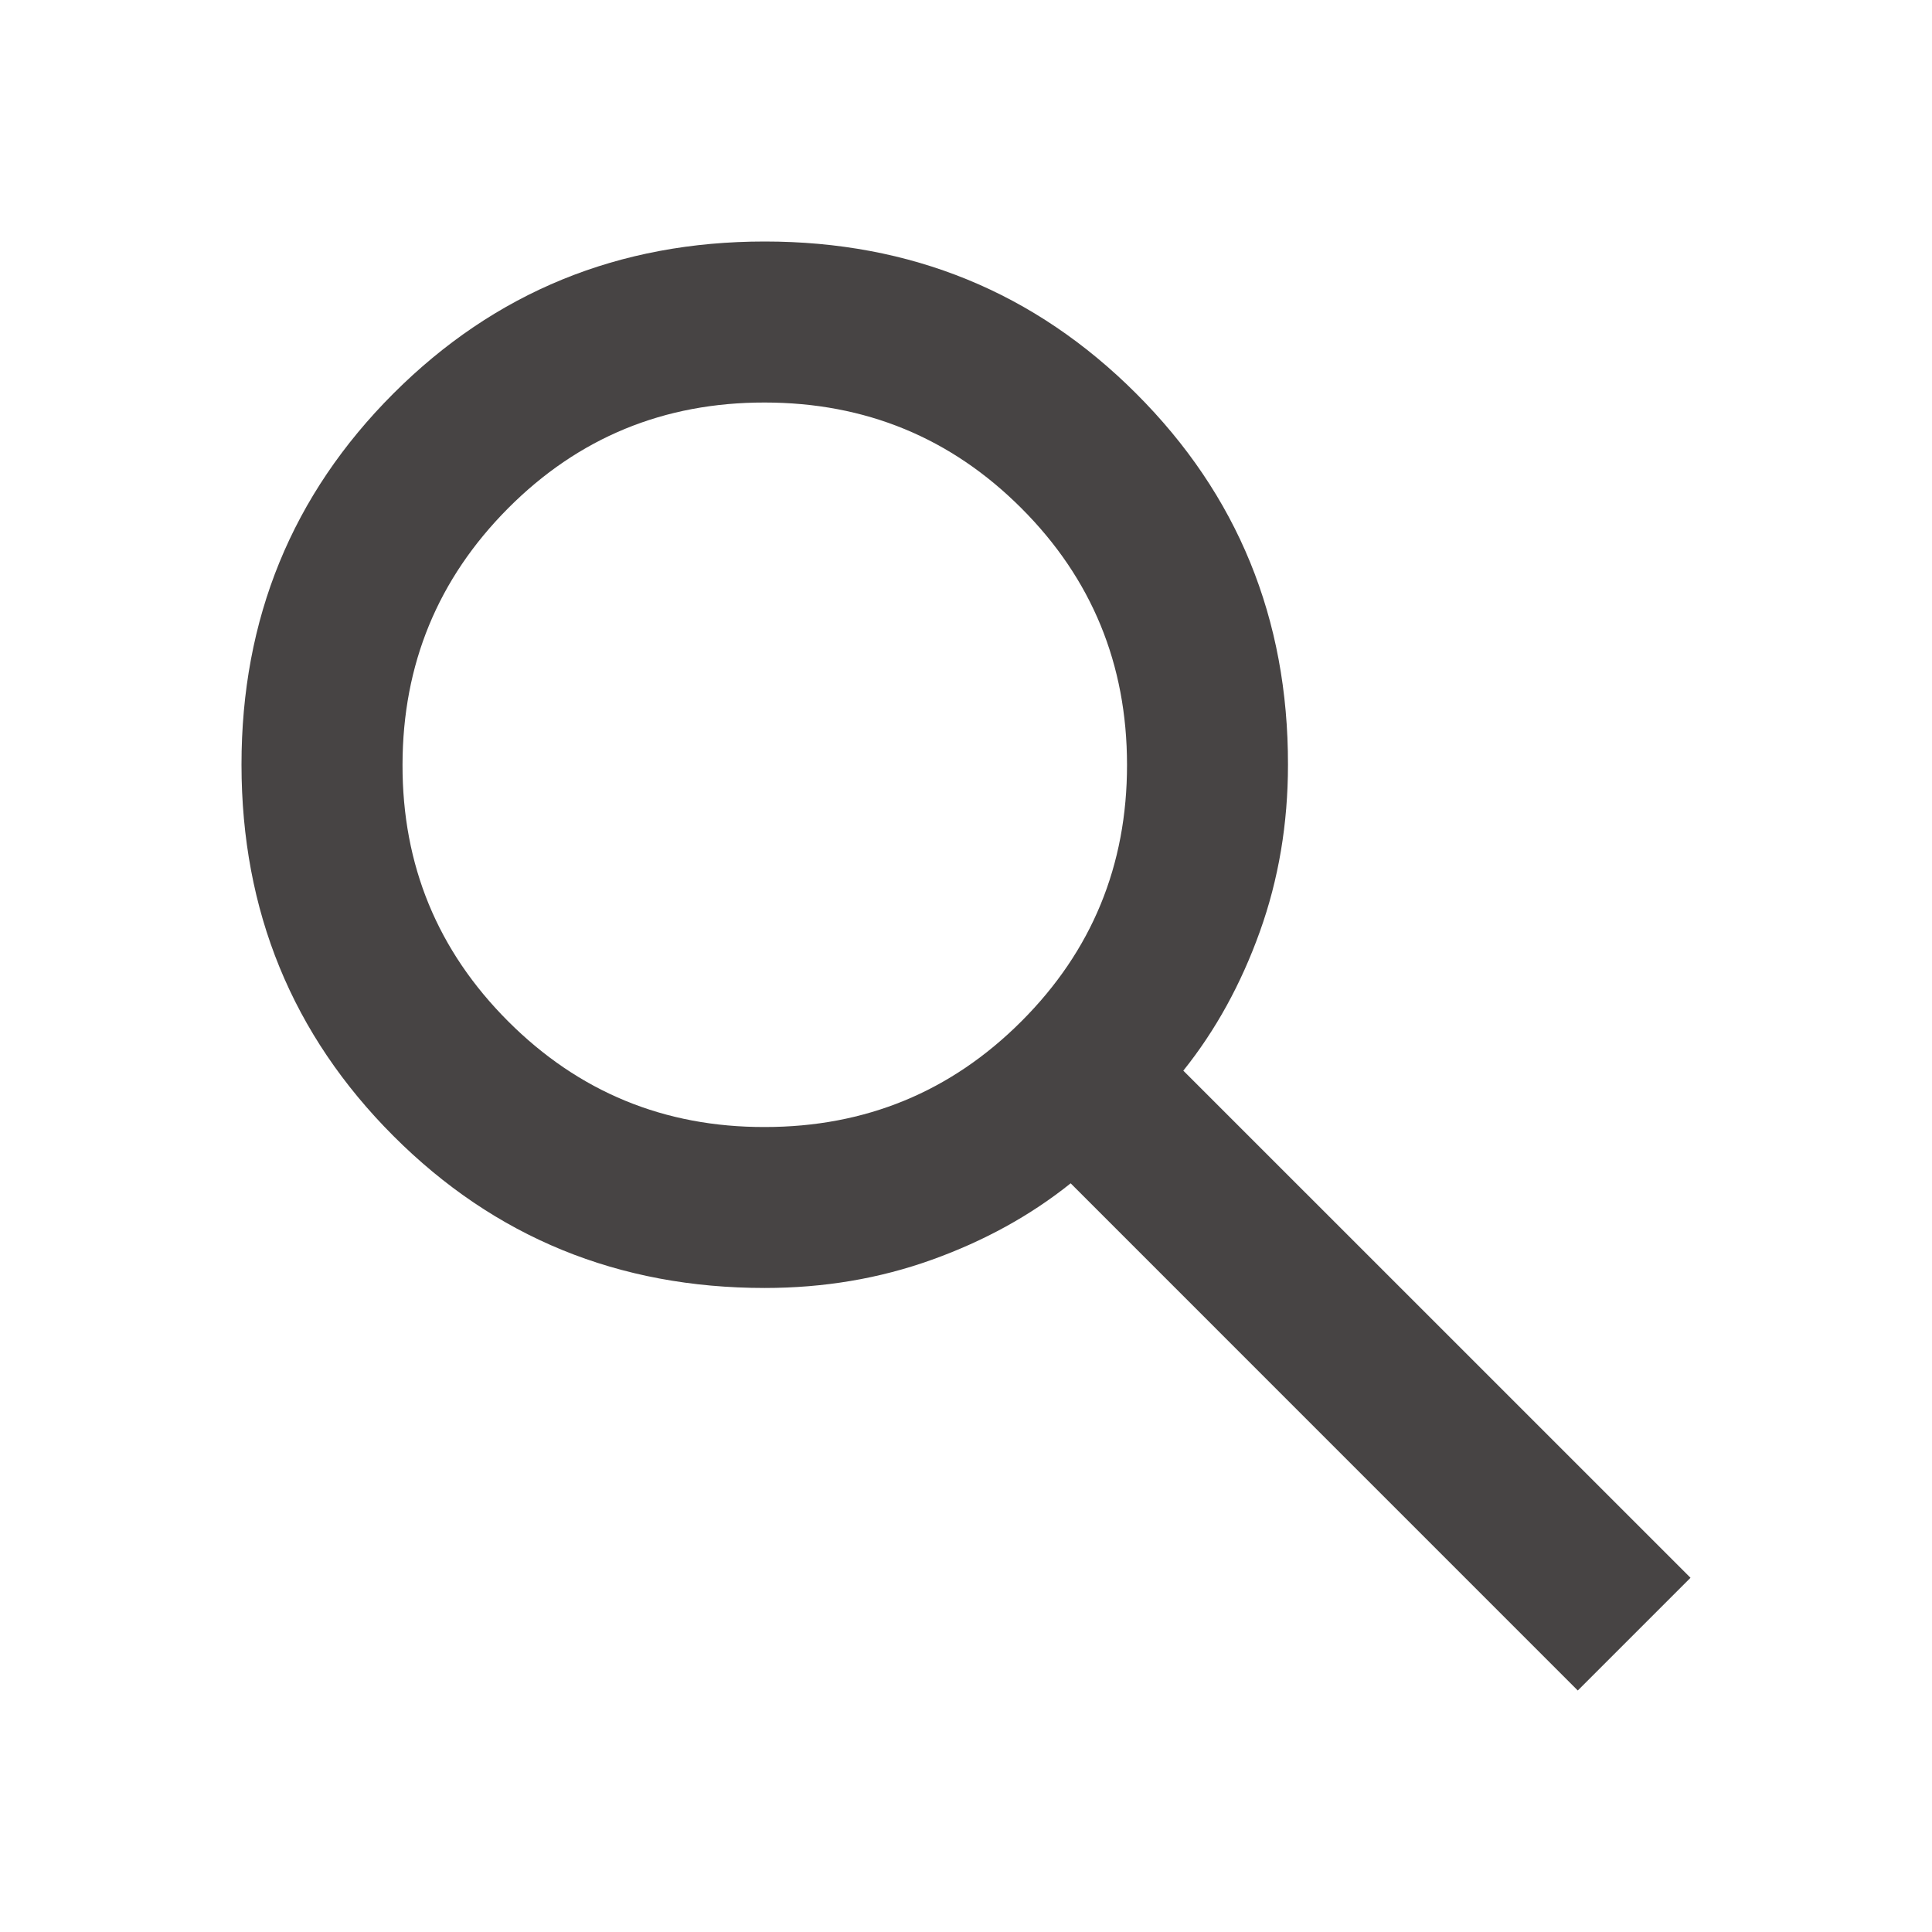
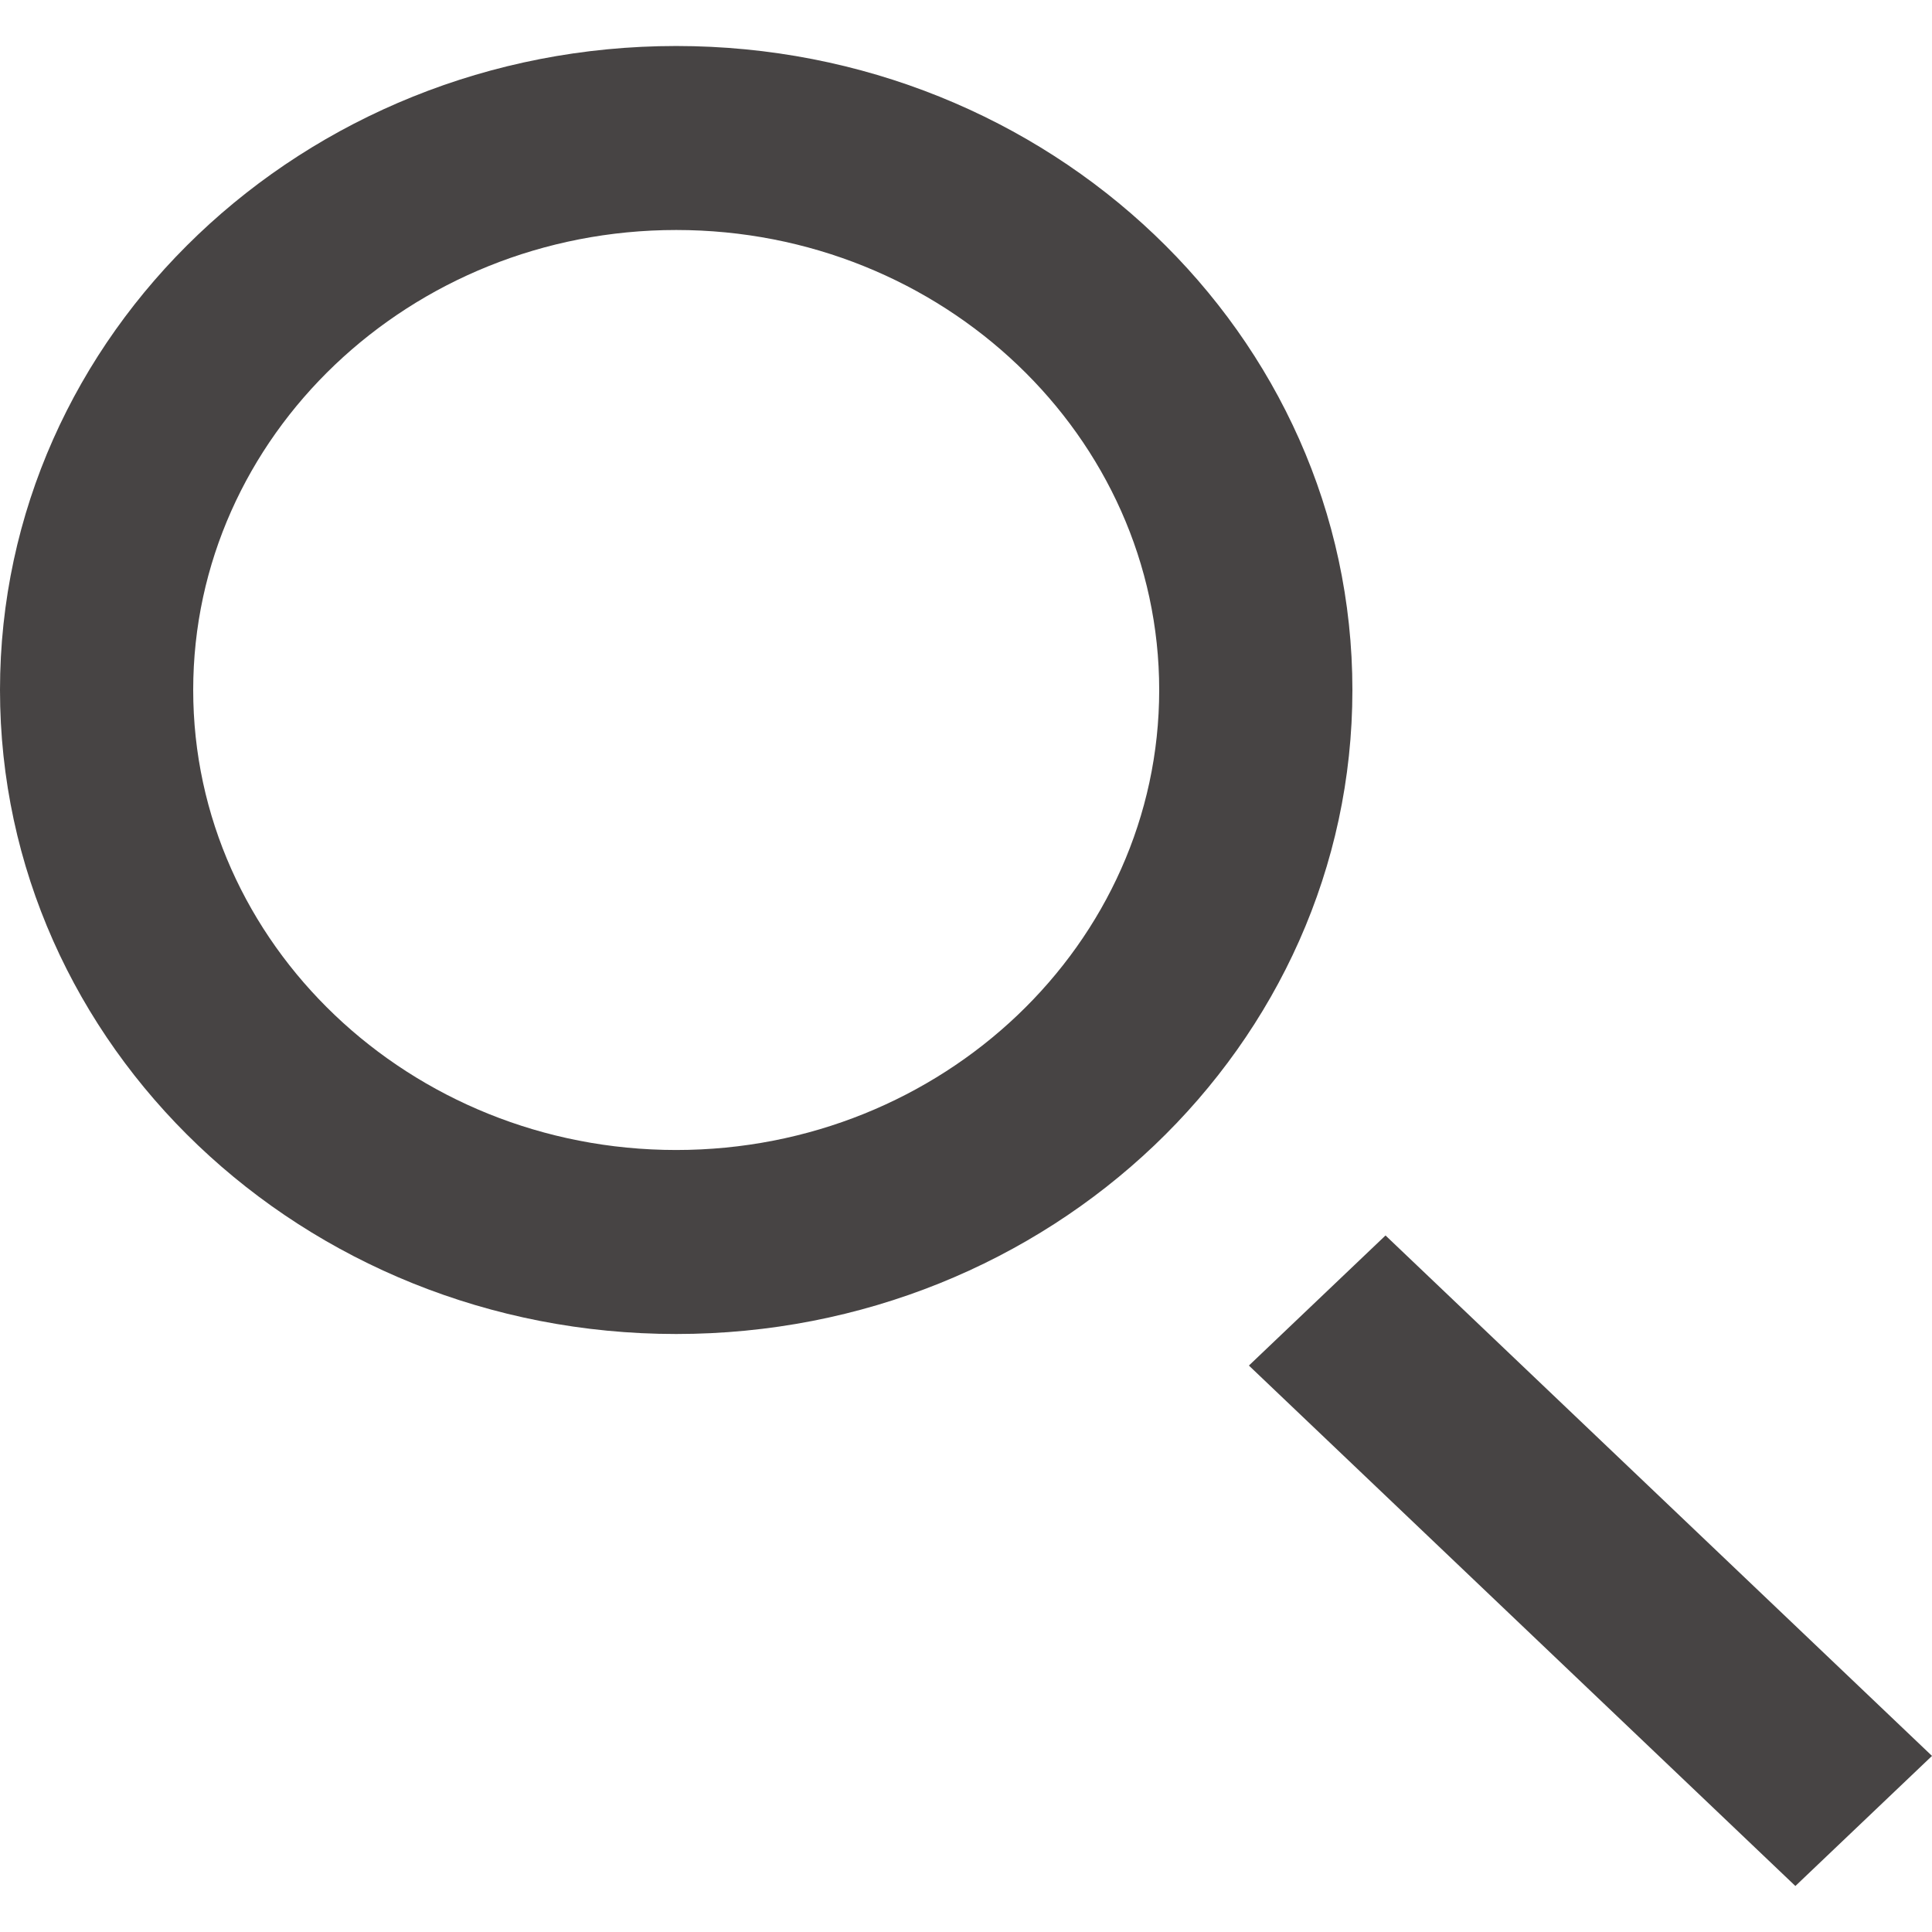
- <svg xmlns="http://www.w3.org/2000/svg" width="29" height="29" viewBox="0 0 29 29" fill="none">
-   <path d="M23.683 25.375L16.071 17.762C15.467 18.246 14.772 18.628 13.986 18.91C13.201 19.192 12.365 19.333 11.479 19.333C9.284 19.333 7.426 18.573 5.906 17.052C4.386 15.531 3.626 13.674 3.625 11.479C3.624 9.285 4.385 7.427 5.906 5.906C7.428 4.385 9.286 3.625 11.479 3.625C13.673 3.625 15.531 4.385 17.053 5.906C18.576 7.427 19.336 9.285 19.333 11.479C19.333 12.365 19.192 13.201 18.91 13.986C18.628 14.772 18.246 15.467 17.762 16.071L25.375 23.683L23.683 25.375ZM11.479 16.917C12.99 16.917 14.274 16.388 15.331 15.331C16.389 14.274 16.918 12.99 16.917 11.479C16.916 9.968 16.387 8.684 15.331 7.628C14.275 6.572 12.991 6.043 11.479 6.042C9.967 6.04 8.683 6.569 7.628 7.628C6.573 8.688 6.044 9.971 6.042 11.479C6.039 12.987 6.568 14.271 7.628 15.331C8.688 16.391 9.972 16.92 11.479 16.917Z" fill="#474444" />
+ <svg xmlns="http://www.w3.org/2000/svg" viewBox="0 -0.5 21 21" version="1.1" fill="#000000">
+   <g id="SVGRepo_bgCarrier" stroke-width="0" />
+   <g id="SVGRepo_tracerCarrier" stroke-linecap="round" stroke-linejoin="round" />
+   <g id="SVGRepo_iconCarrier">
+     <defs> </defs>
+     <g id="Page-1" stroke="none" stroke-width="1" fill="none" fill-rule="evenodd">
+       <g id="Dribbble-Light-Preview" transform="translate(-219, -280)" fill="#474444">
+         <g id="icons" transform="translate(56, 160)">
+           <path d="M184,138.586 L182.515,140 L176.575,134.343 L178.06,132.929 L184,138.586 Z M170.35,132 C167.455,132 165.1,129.757 165.1,127 C165.1,124.243 167.455,122 170.35,122 C173.245,122 175.6,124.243 175.6,127 C175.6,129.757 173.245,132 170.35,132 L170.35,132 Z M170.35,120 C166.291,120 163,123.134 163,127 C163,130.866 166.291,134 170.35,134 C174.409,134 177.7,130.866 177.7,127 C177.7,123.134 174.409,120 170.35,120 L170.35,120 Z" id="search_left-[#1506]"> </path>
+         </g>
+       </g>
+     </g>
+   </g>
</svg>
